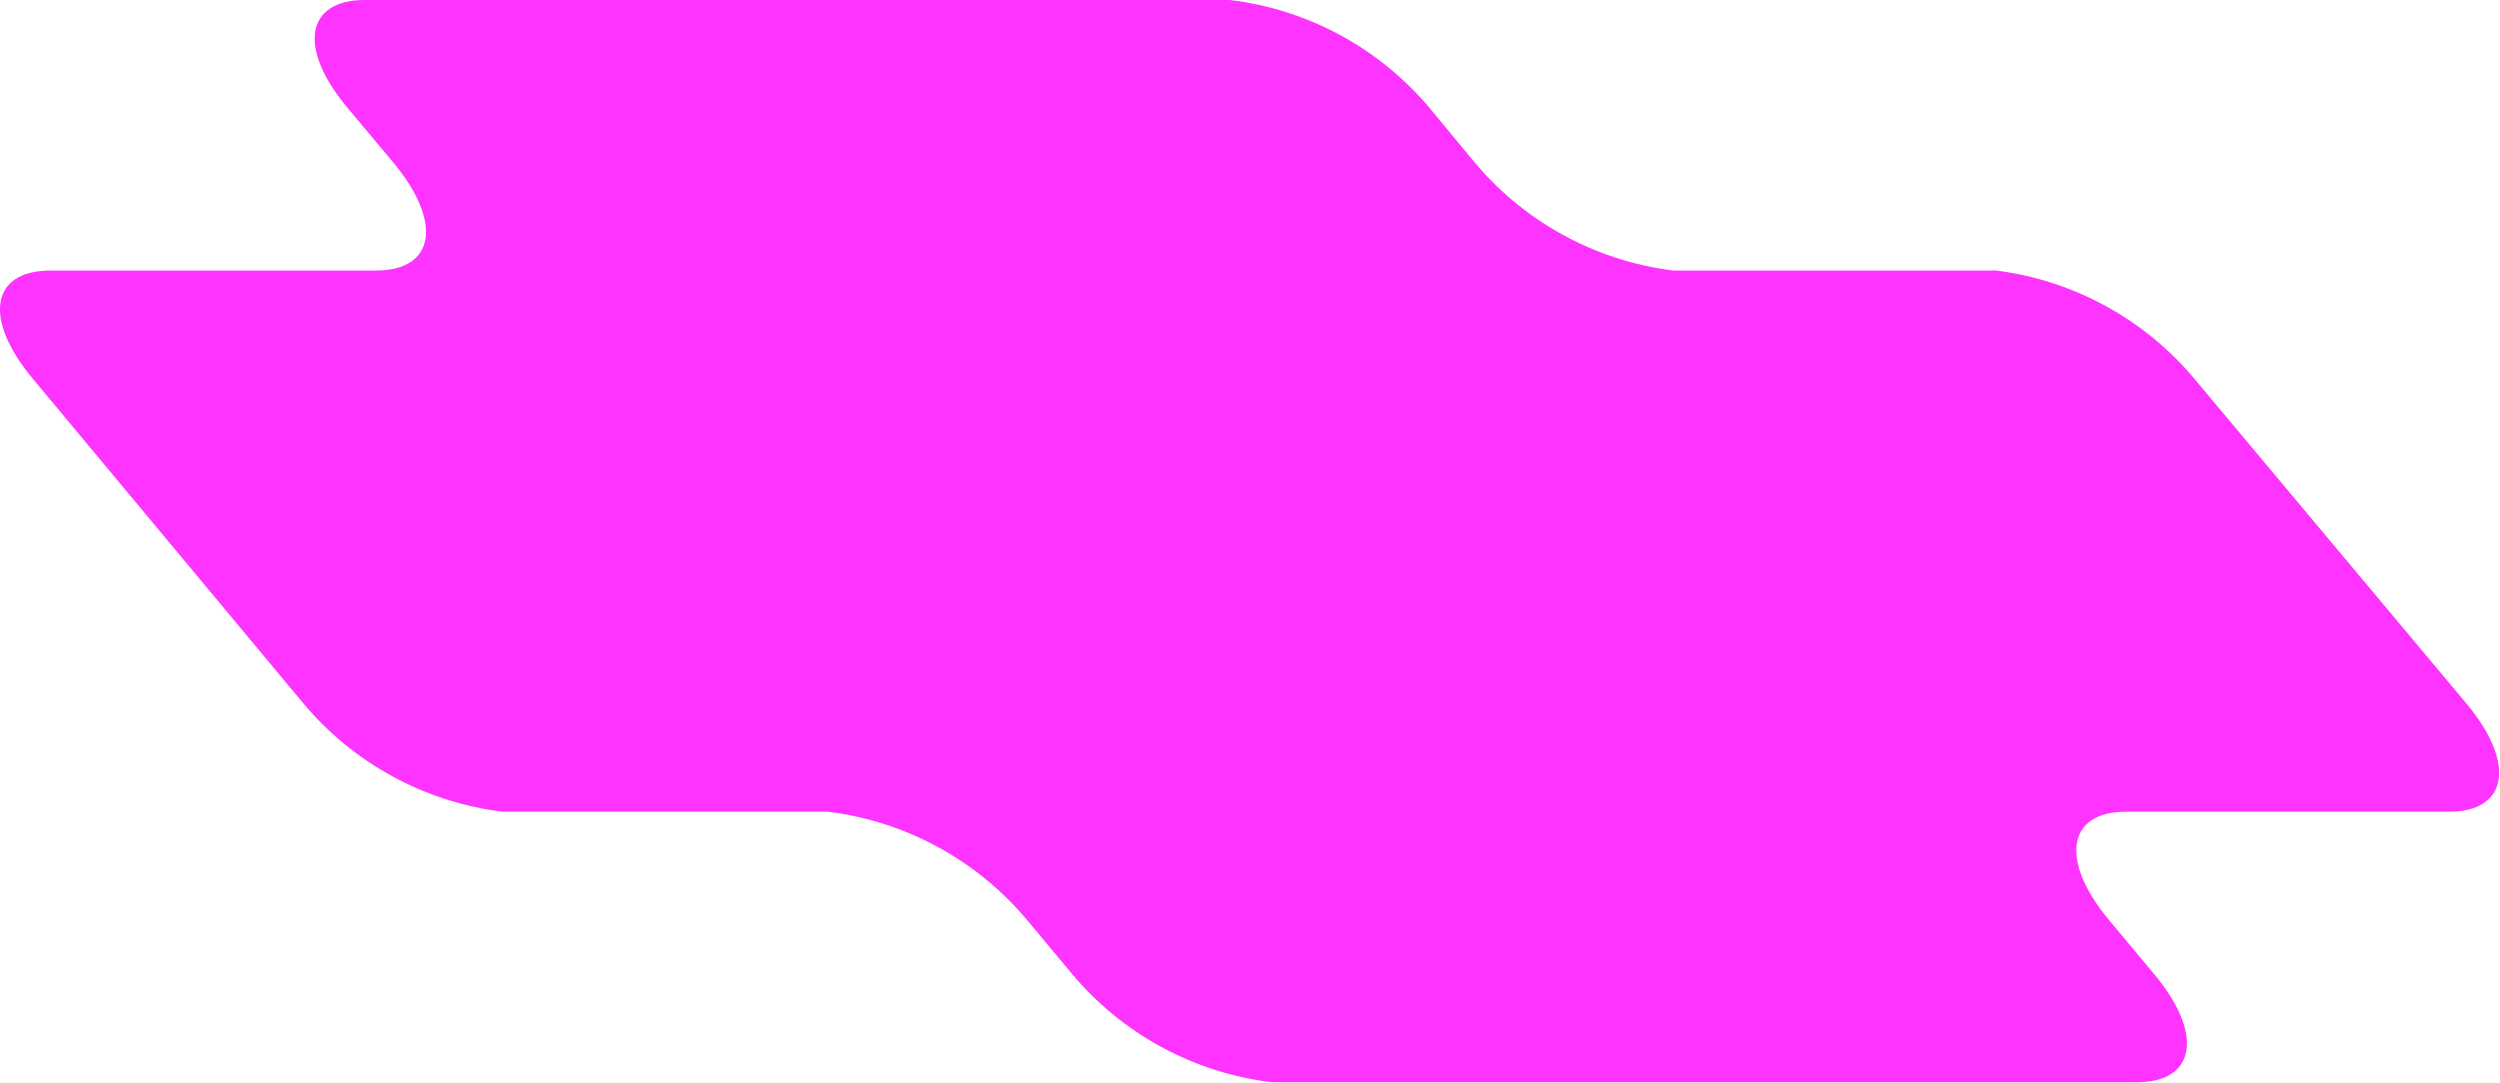
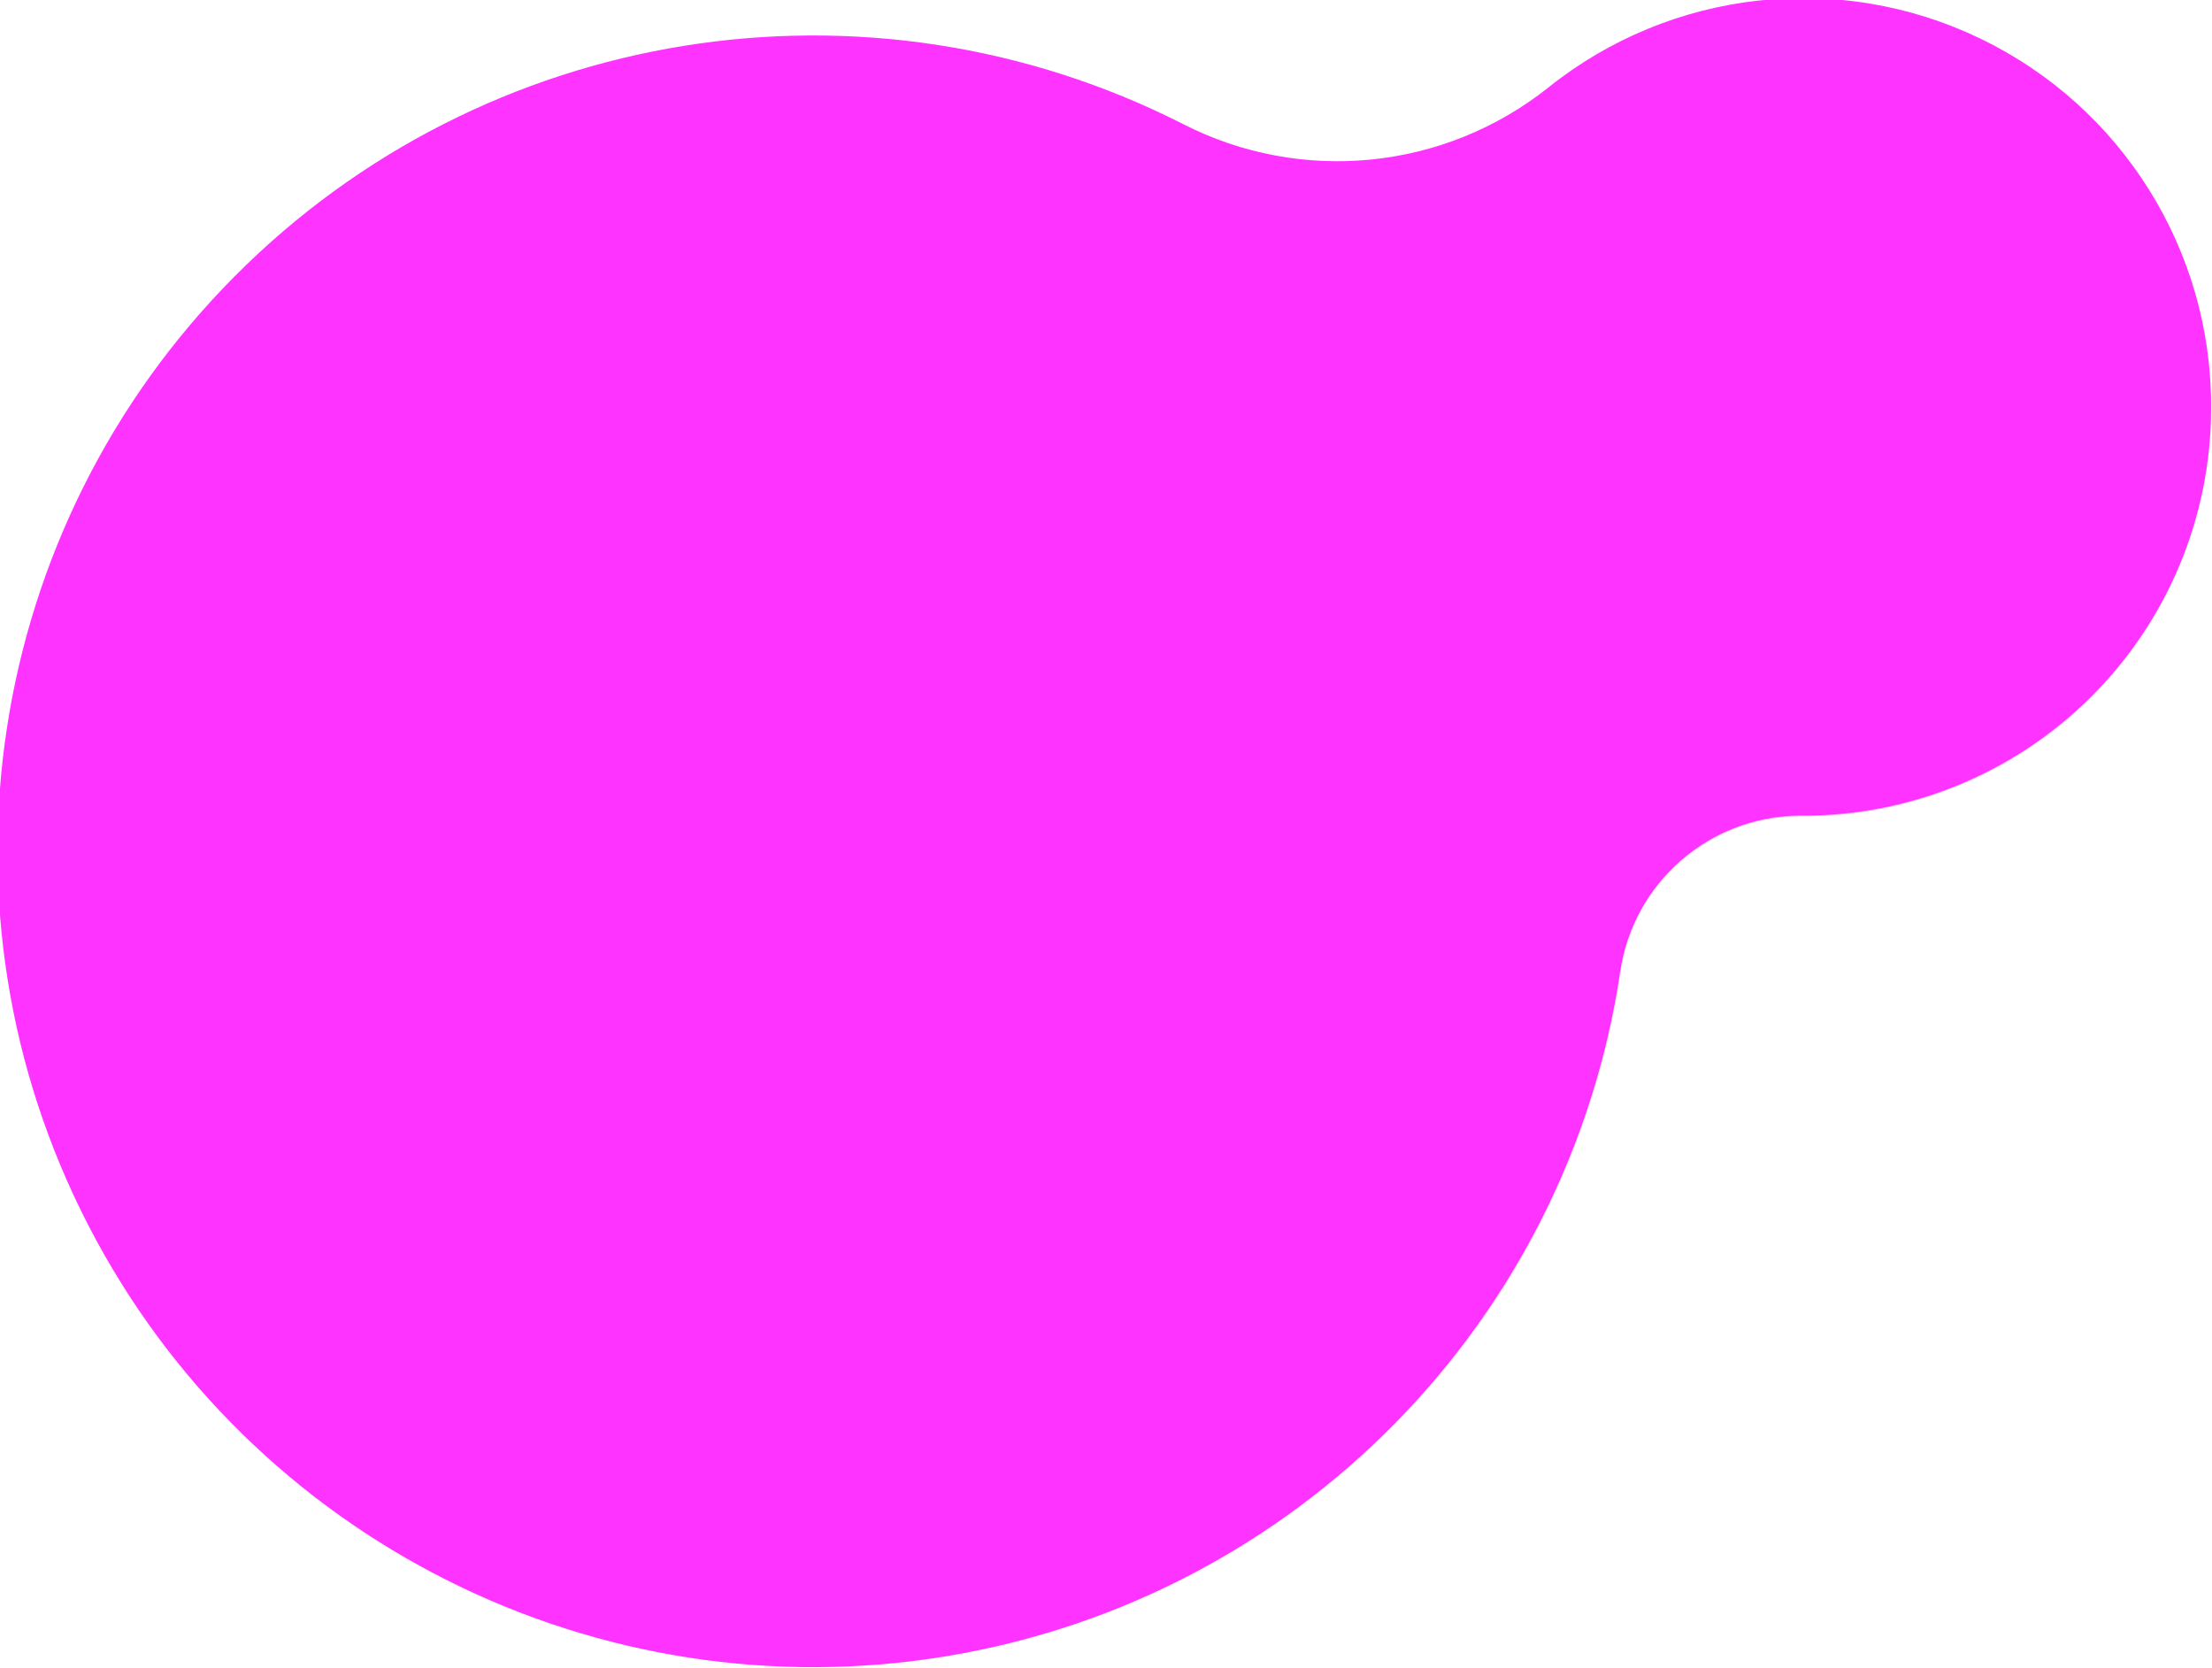
- <svg xmlns="http://www.w3.org/2000/svg" width="64.68" height="28" viewBox="0 0 64.68 28">
+ <svg xmlns="http://www.w3.org/2000/svg" width="37.13" height="28" viewBox="0 0 37.13 28">
  <g id="Layer_2" data-name="Layer 2">
    <g id="Layer_1-2" data-name="Layer 1">
-       <path d="M56.79,9.82A8,8,0,0,0,51.65,7H43.29a8,8,0,0,1-5.14-2.8L37,2.81A8,8,0,0,0,31.82,0H9.44C7.9,0,7.7,1.26,9,2.8l1.18,1.41C11.46,5.75,11.26,7,9.72,7H1.3C-.24,7-.44,8.26.85,9.8l7,8.4A8,8,0,0,0,13,21h8.42a8,8,0,0,1,5.15,2.8l1.16,1.39A8,8,0,0,0,32.9,28H55.28c1.54,0,1.74-1.26.45-2.8l-1.16-1.39C53.28,22.27,53.48,21,55,21h8.36c1.53,0,1.74-1.26.45-2.8Z" style="fill:#f3f" />
+       <path d="M37.13,6.85A6.85,6.85,0,0,0,26,1.47a5.69,5.69,0,0,1-6.14.61,13.7,13.7,0,1,0,7.35,14.23,3.06,3.06,0,0,1,3-2.61h0A6.85,6.85,0,0,0,37.13,6.85Z" style="fill:#f3f" />
    </g>
  </g>
</svg>
